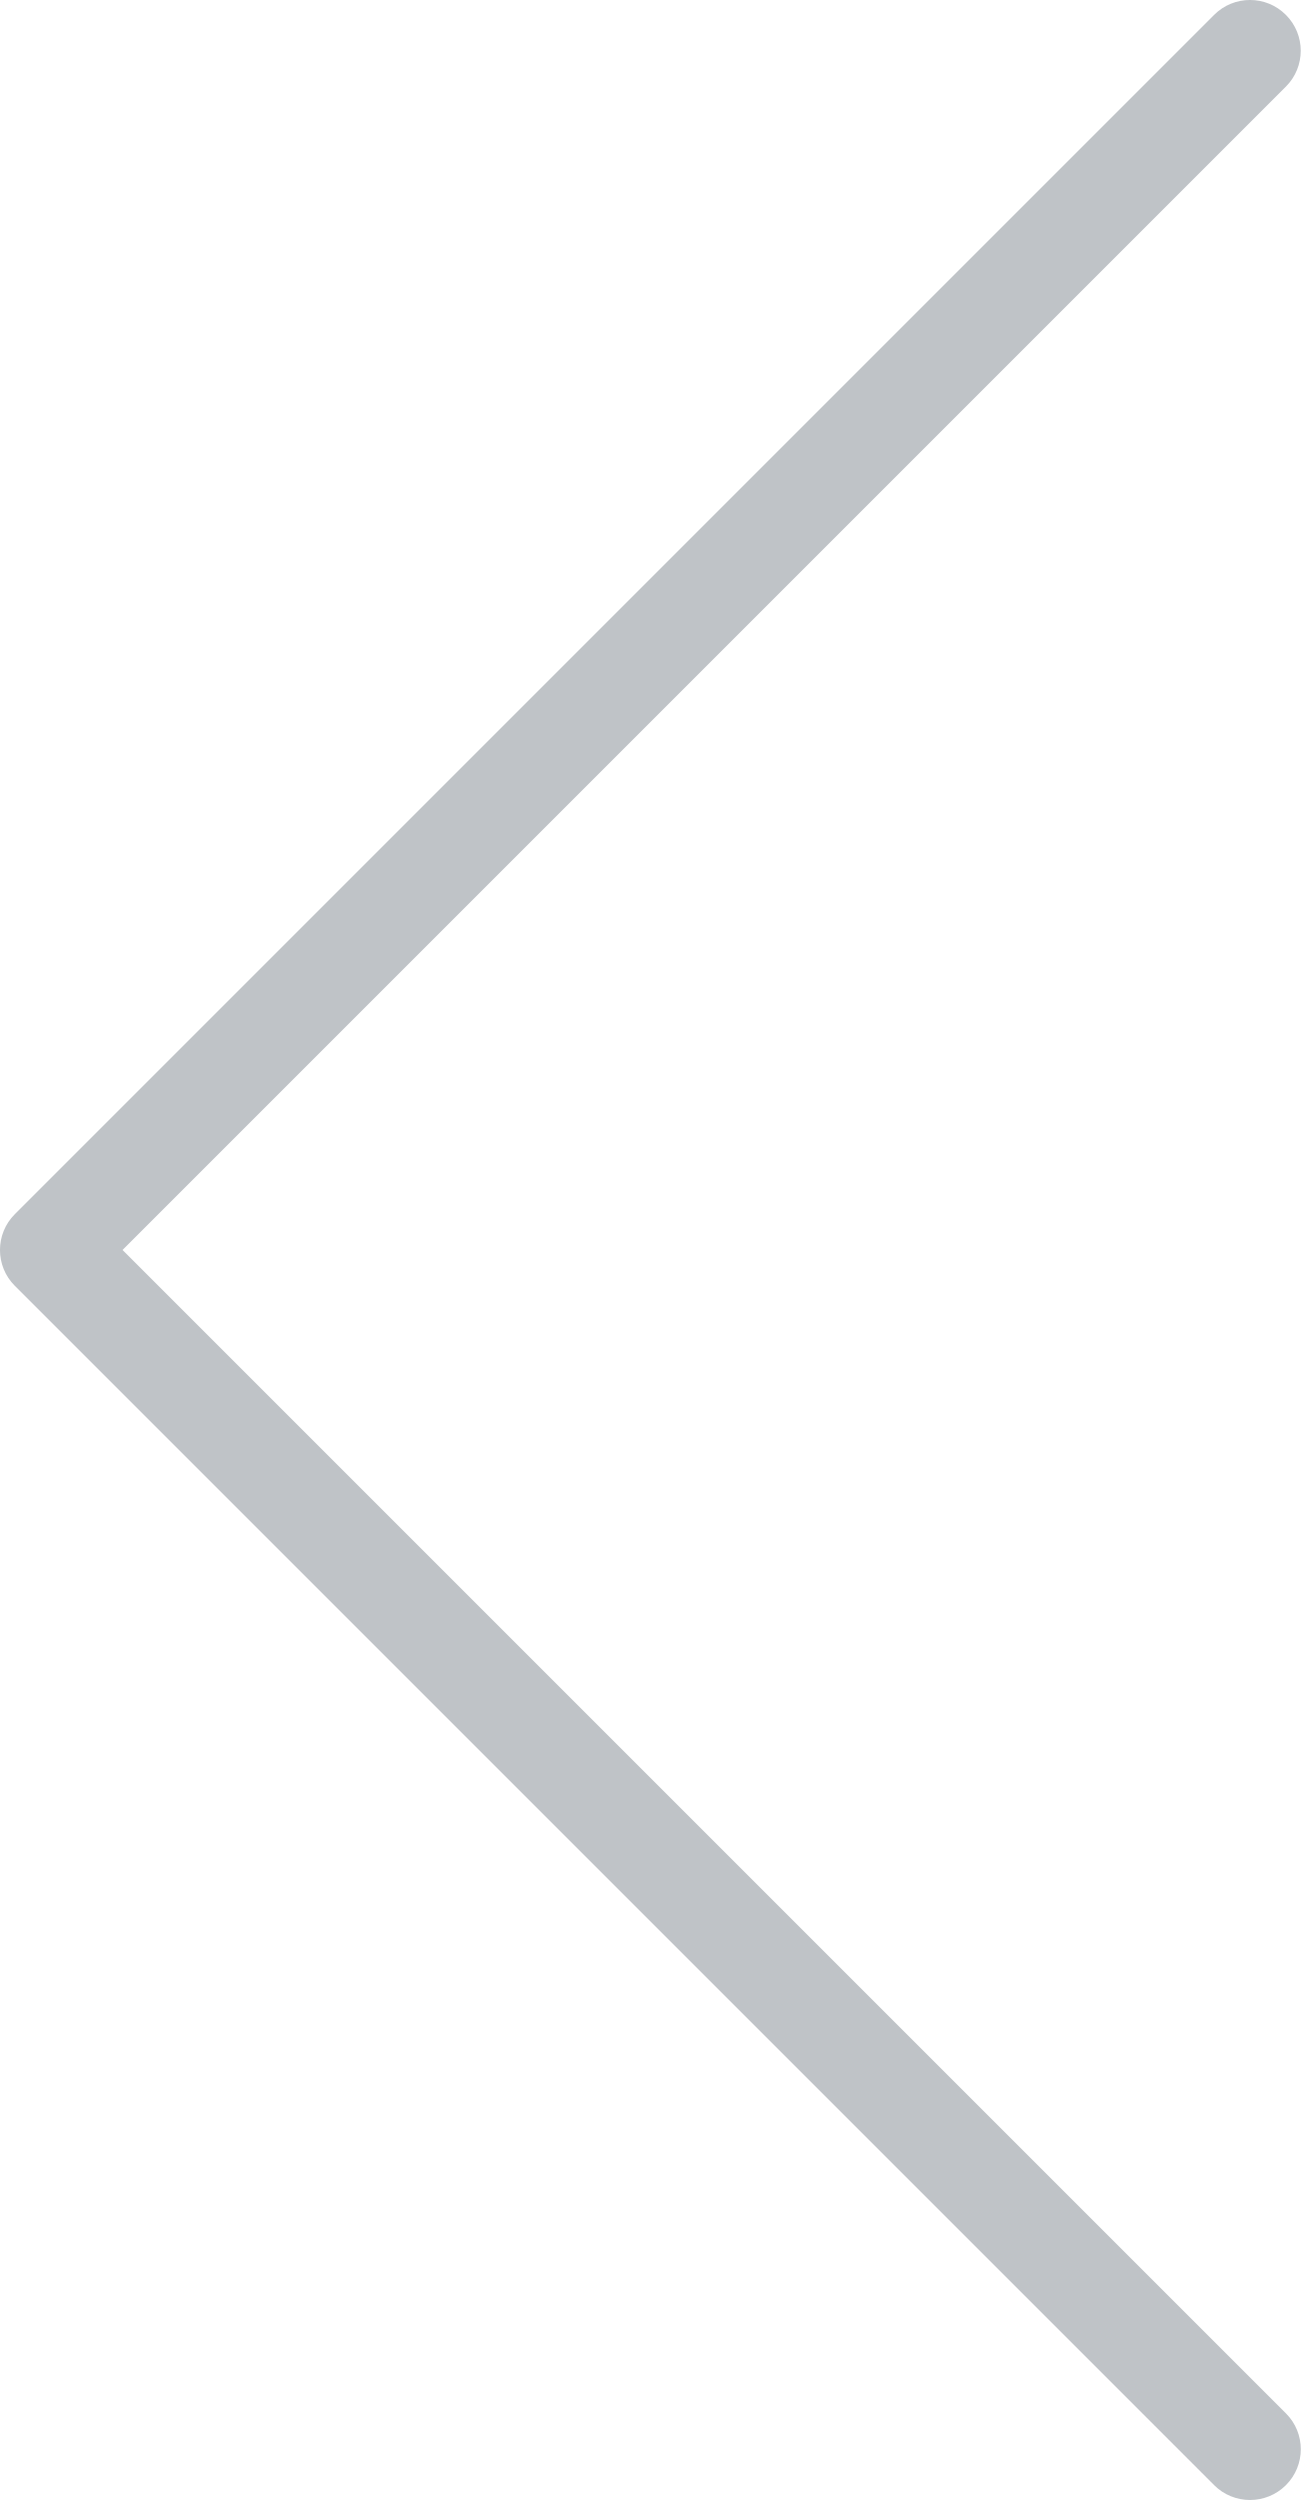
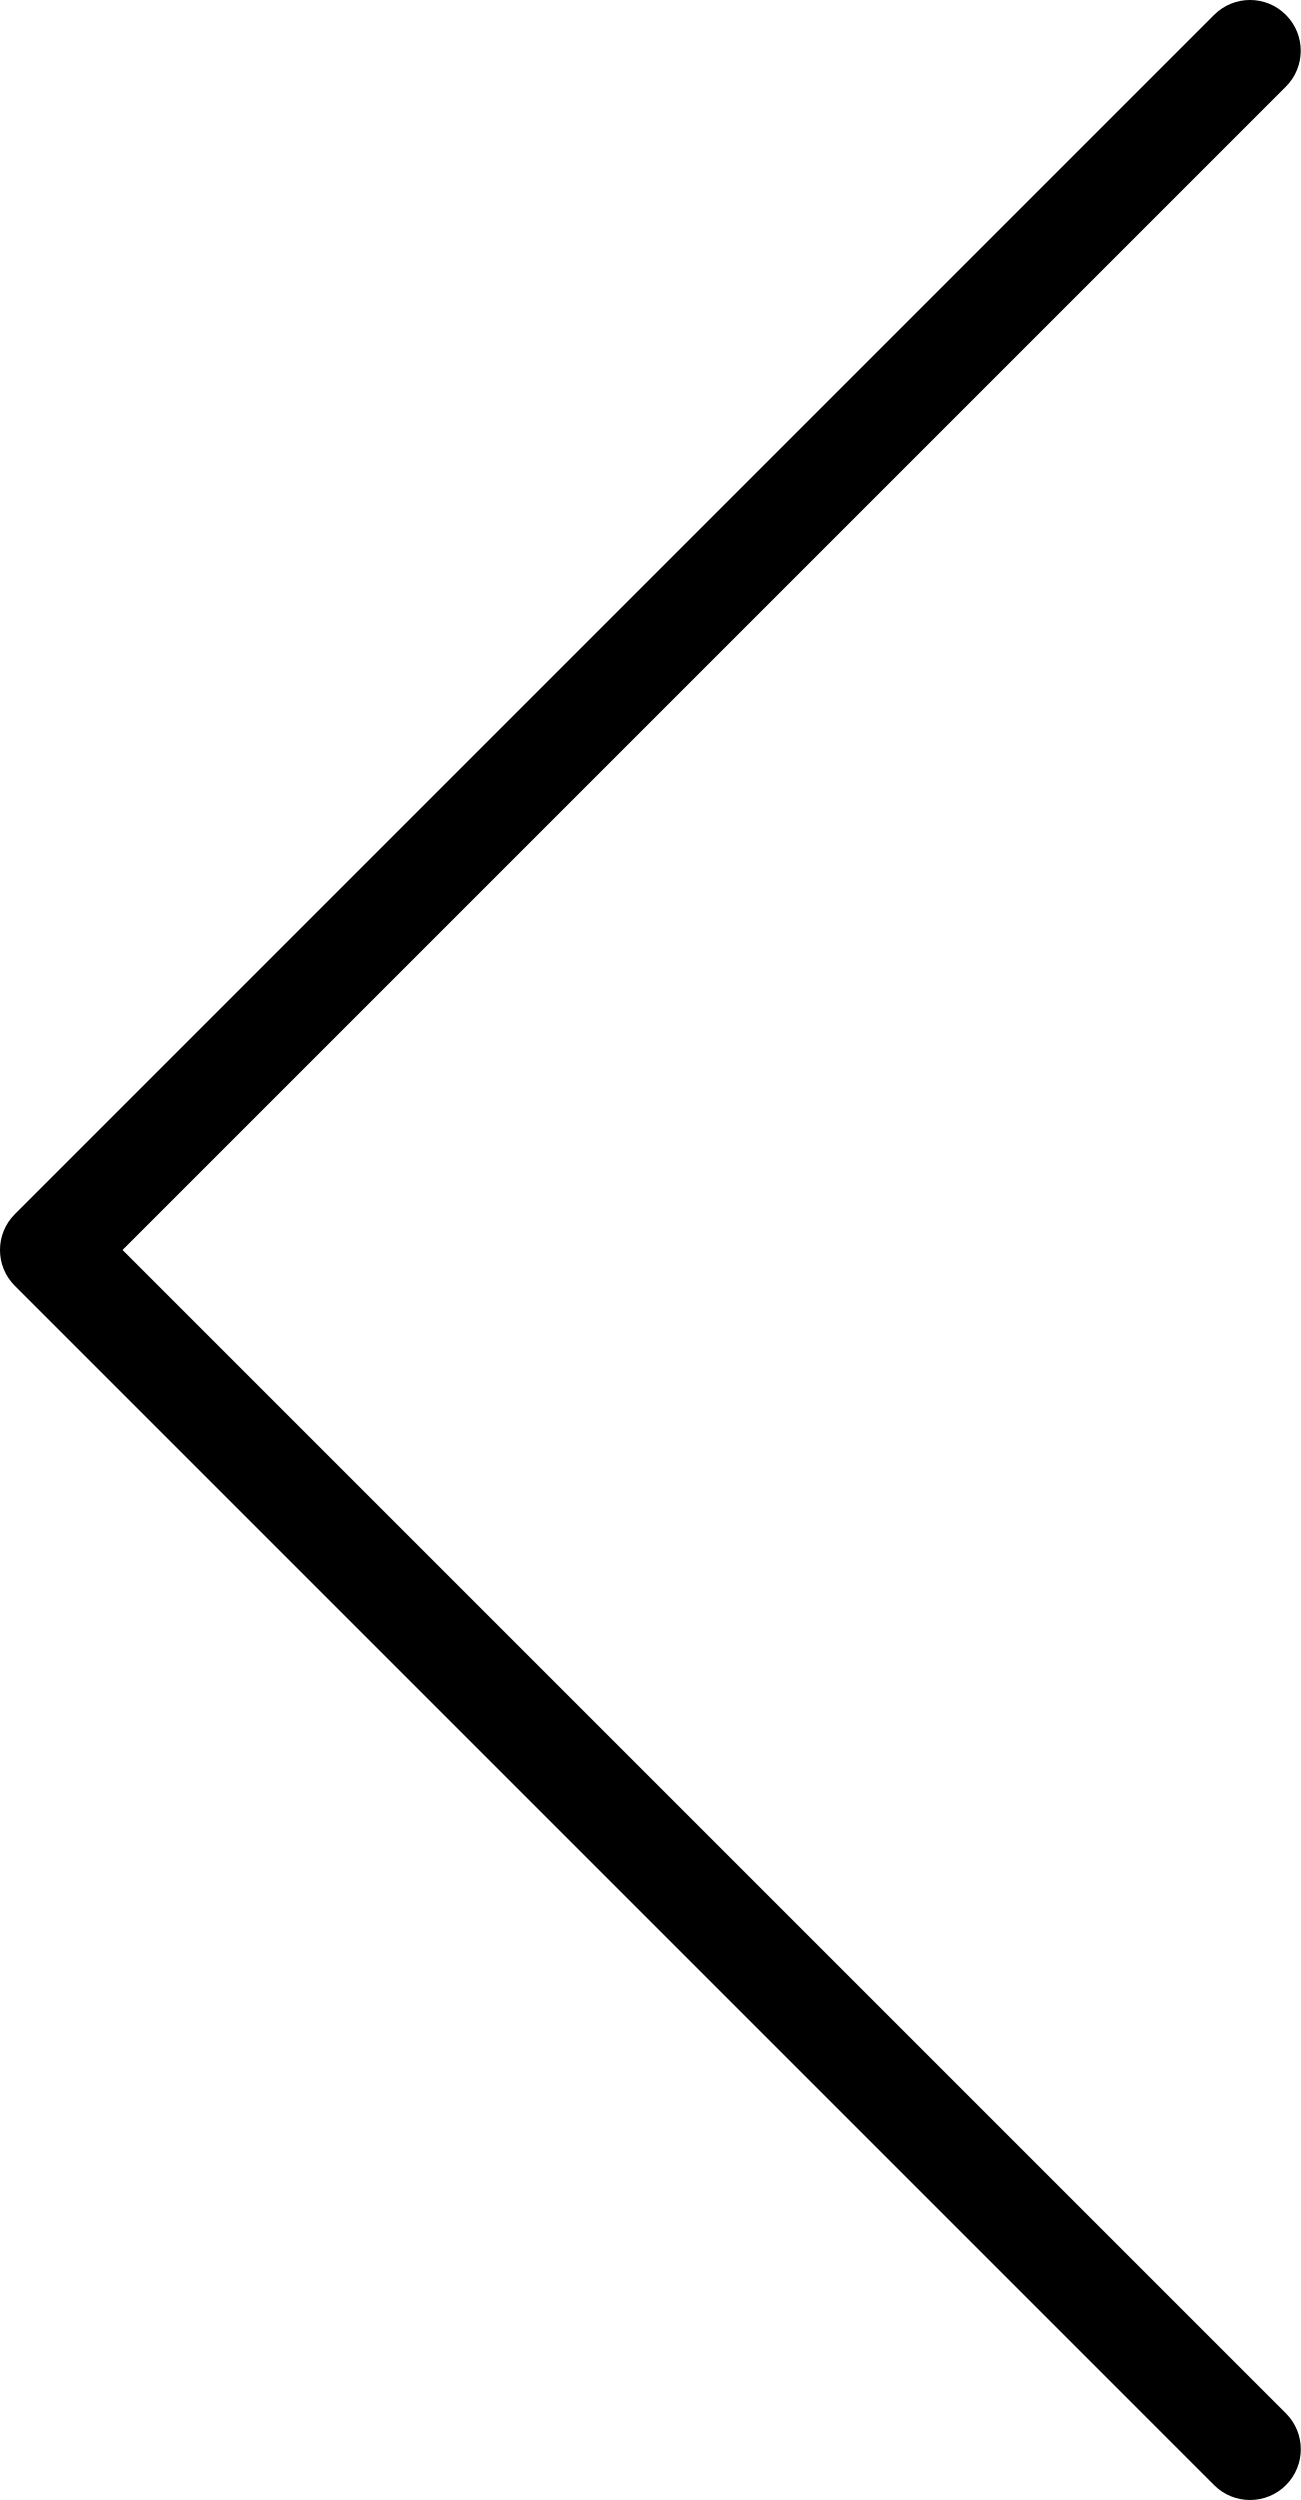
<svg xmlns="http://www.w3.org/2000/svg" version="1.1" id="Layer_1" x="0px" y="0px" width="21.706px" height="41.719px" viewBox="0 0 21.706 41.719" enable-background="new 0 0 21.706 41.719" xml:space="preserve">
-   <path d="M2.045,20.859L21.458,1.446c0.331-0.331,0.331-0.867,0-1.198c-0.33-0.331-0.867-0.331-1.197,0L0.248,20.261 c-0.331,0.33-0.331,0.867,0,1.197l20.013,20.013c0.164,0.165,0.382,0.248,0.599,0.248s0.434-0.083,0.599-0.248 c0.331-0.331,0.331-0.867,0-1.198L2.045,20.859z" fill="#283645" fill-opacity="0.3" />
+   <path d="M2.045,20.859L21.458,1.446c0.331-0.331,0.331-0.867,0-1.198c-0.33-0.331-0.867-0.331-1.197,0L0.248,20.261 c-0.331,0.33-0.331,0.867,0,1.197l20.013,20.013c0.164,0.165,0.382,0.248,0.599,0.248s0.434-0.083,0.599-0.248 c0.331-0.331,0.331-0.867,0-1.198L2.045,20.859z" />
</svg>
